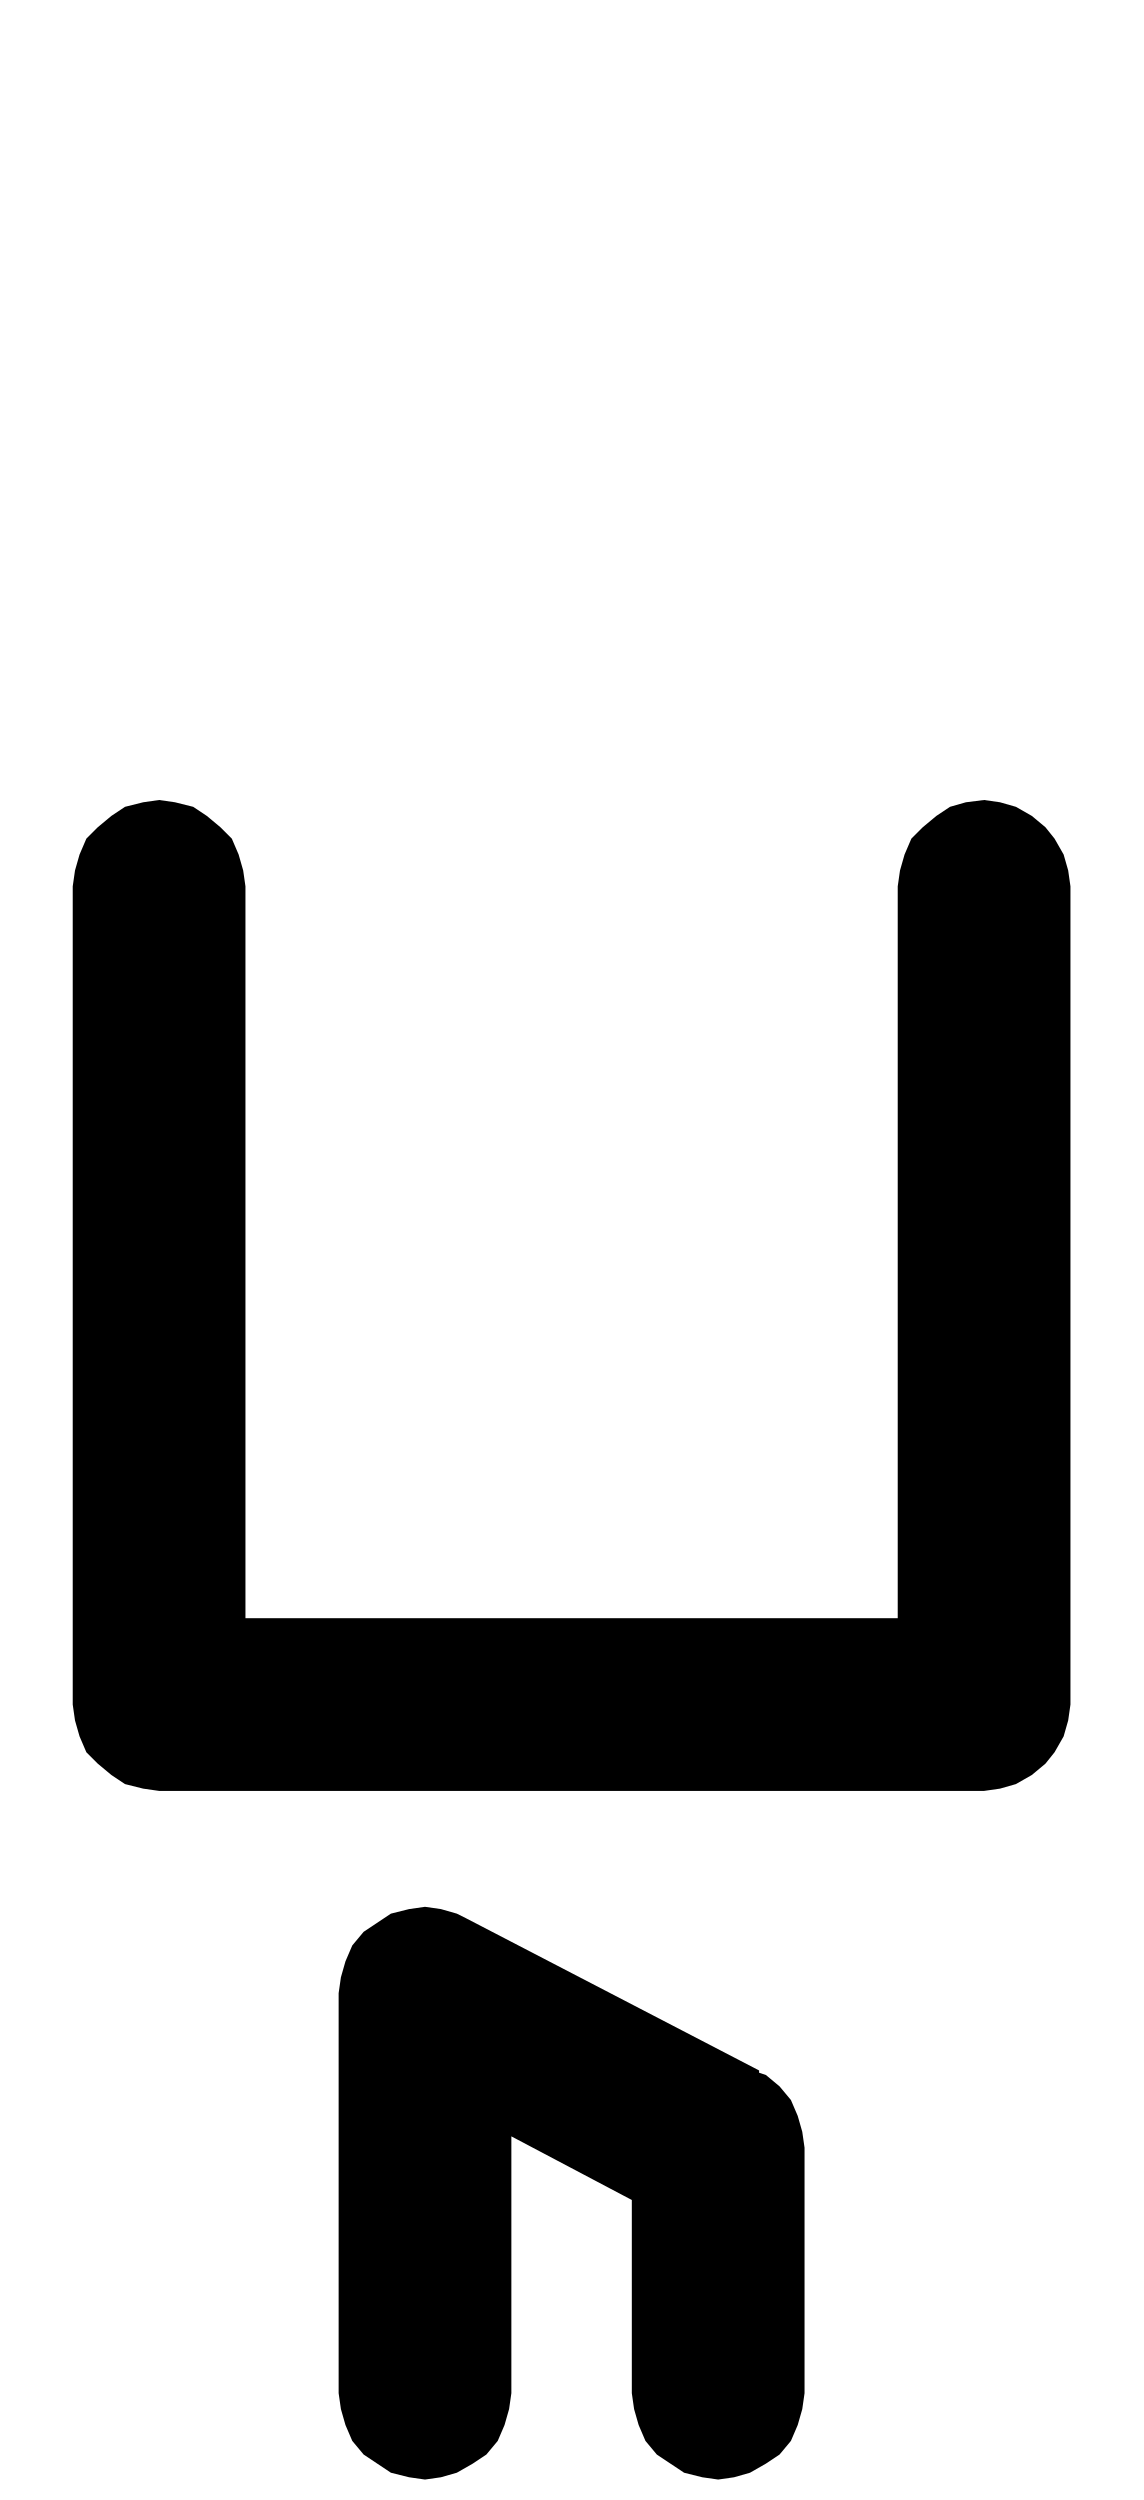
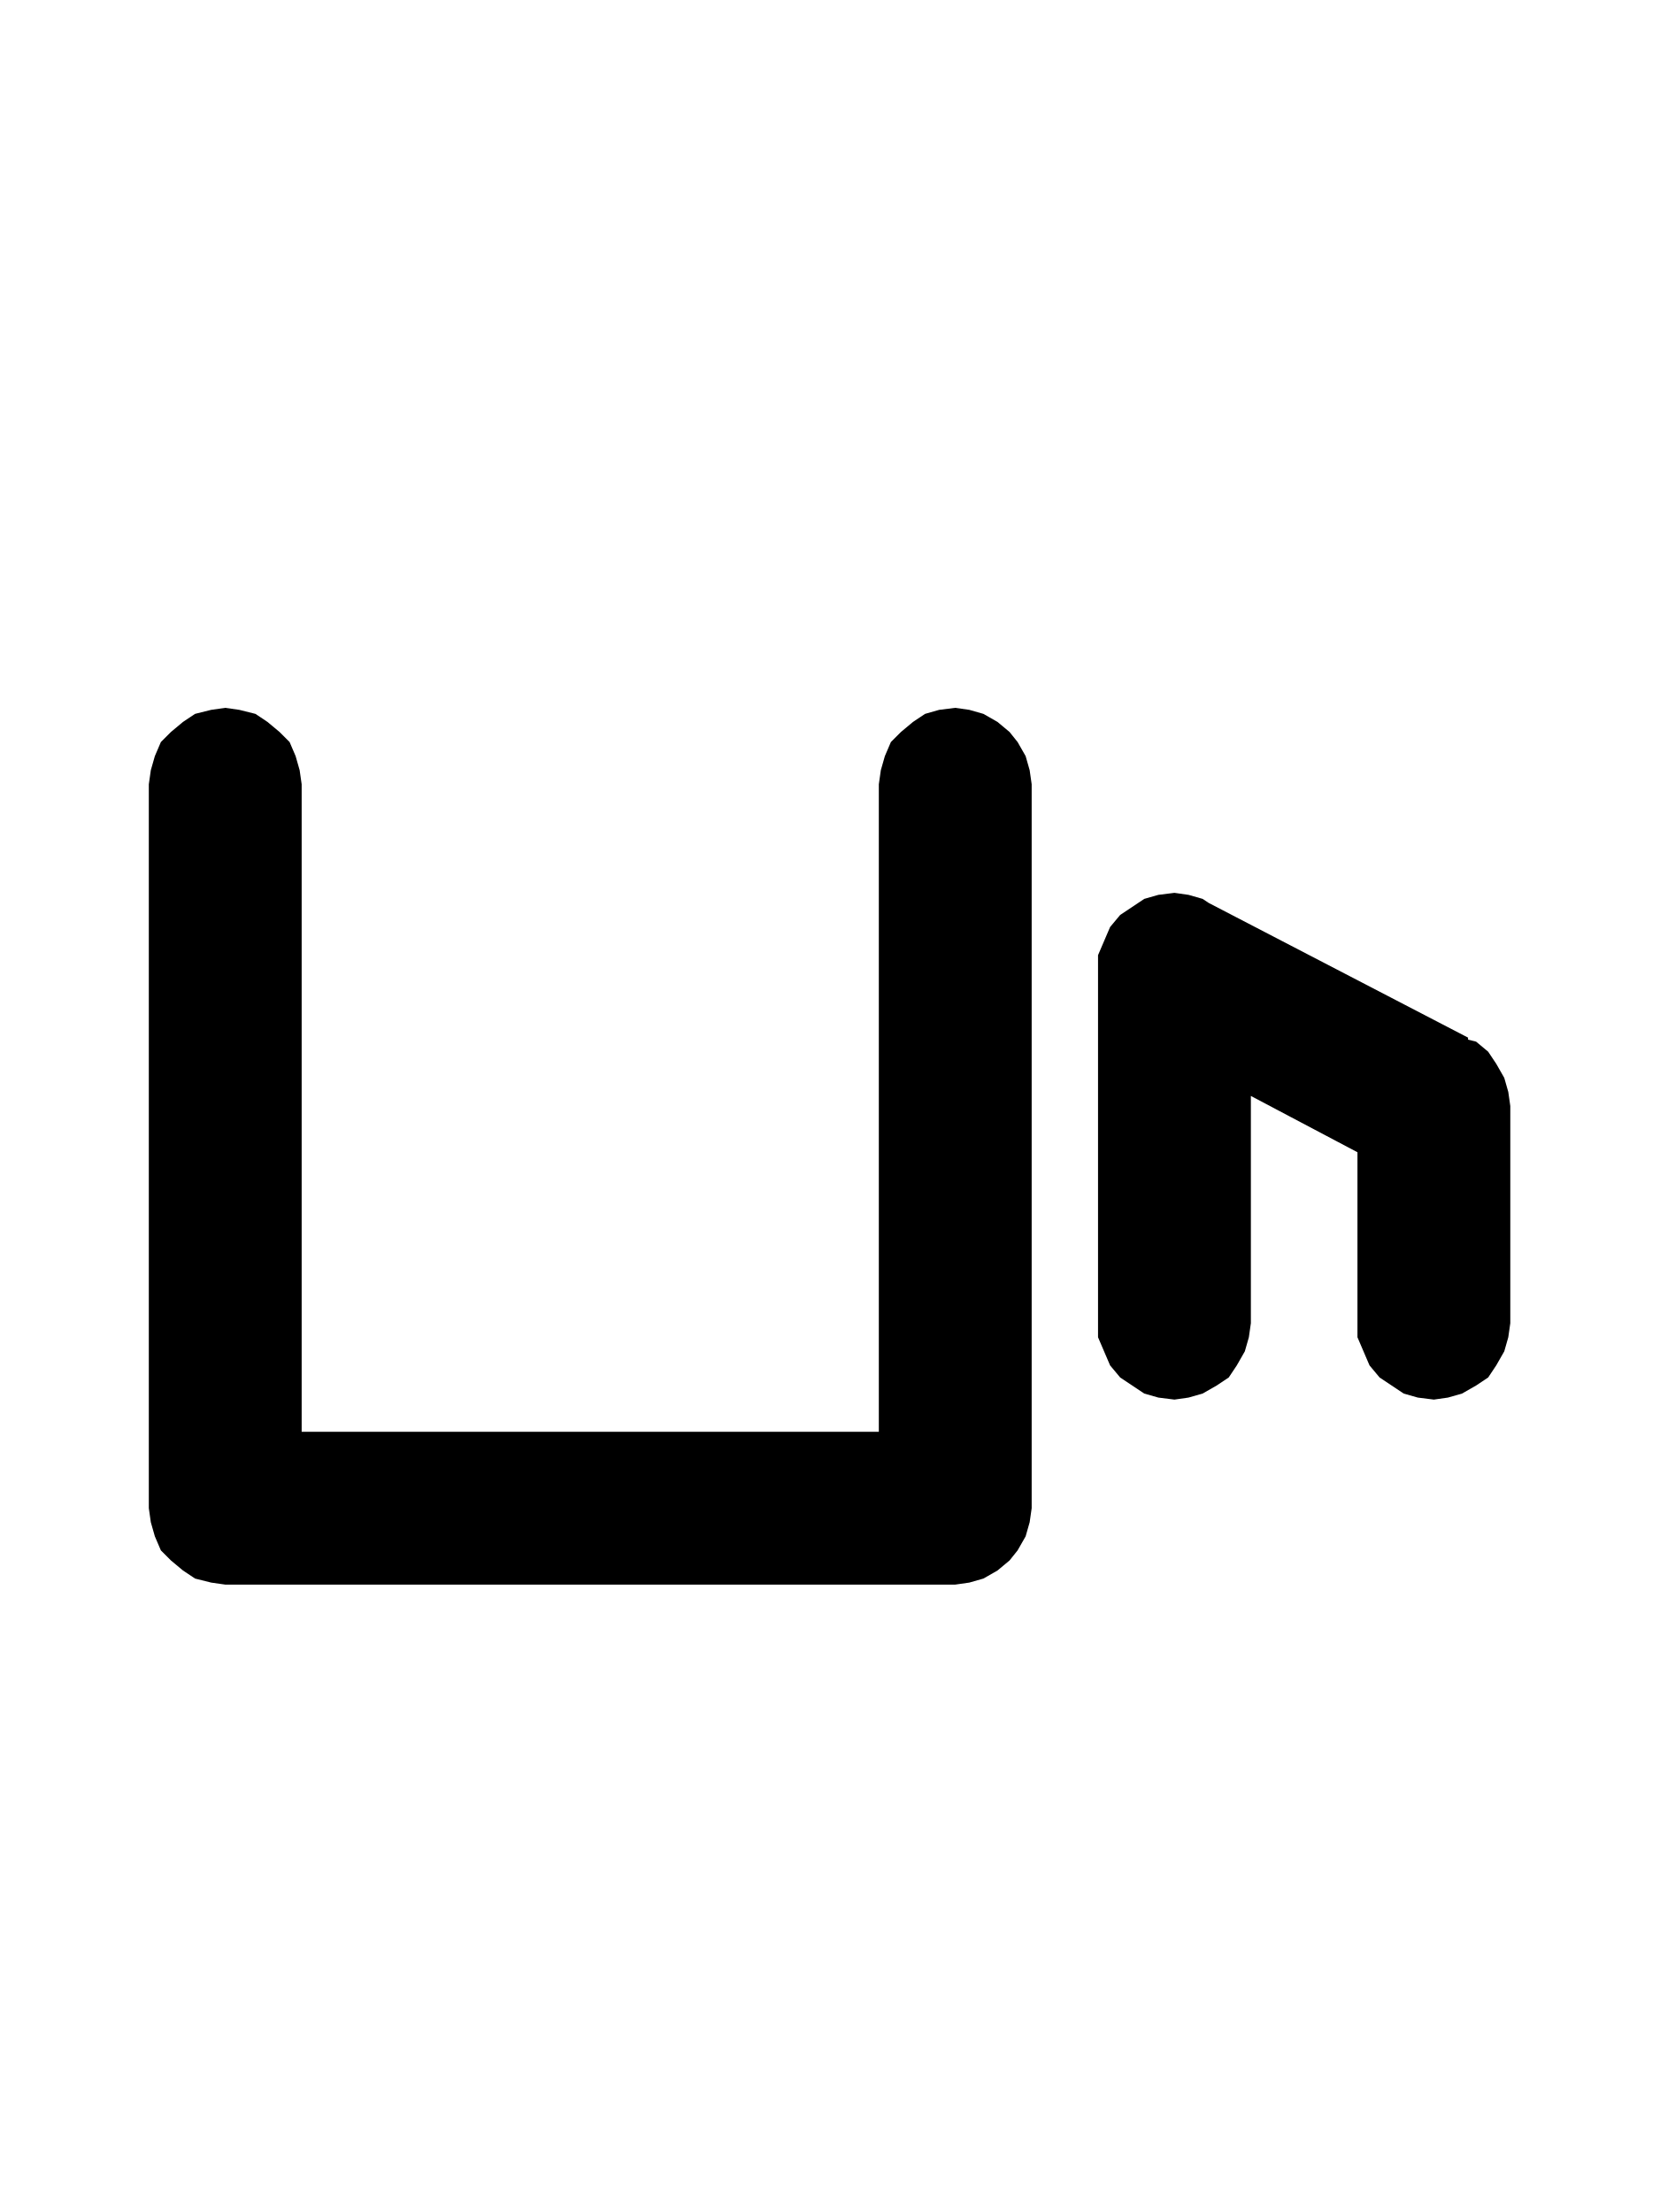
- <svg xmlns="http://www.w3.org/2000/svg" viewBox="0 -900 503 1100">
-   <path transform="scale(1,-1)" fill="currentColor" d="M108 510V188H395V510L396 517L398 524L401 531L406 536L412 541L418 545L425 547L433 548L440 547L447 545L454 541L460 536L464 531L468 524L470 517L471 510V150L470 143L468 136L464 129L460 124L454 119L447 115L440 113L433 112H70L63 113L55 115L49 119L43 124L38 129L35 136L33 143L32 150V510L33 517L35 524L38 531L43 536L49 541L55 545L63 547L70 548L77 547L85 545L91 541L97 536L102 531L105 524L107 517ZM149 -153V23L150 30L152 37L155 44L160 50L166 54L172 58L180 60L187 61L194 60L201 58L205 56L334 -11V-12L337 -13L343 -18L348 -24L351 -31L353 -38L354 -45V-153L353 -160L351 -167L348 -174L343 -180L337 -184L330 -188L323 -190L316 -191L309 -190L301 -188L295 -184L289 -180L284 -174L281 -167L279 -160L278 -153V-68L225 -40V-153L224 -160L222 -167L219 -174L214 -180L208 -184L201 -188L194 -190L187 -191L180 -190L172 -188L166 -184L160 -180L155 -174L152 -167L150 -160Z" />
+ <svg xmlns="http://www.w3.org/2000/svg" viewBox="0 -900 825 1100">
+   <path transform="scale(1,-1)" fill="currentColor" d="M150 510V188H437V510L438 517L440 524L443 531L448 536L454 541L460 545L467 547L475 548L482 547L489 545L496 541L502 536L506 531L510 524L512 517L513 510V150L512 143L510 136L506 129L502 124L496 119L489 115L482 113L475 112H112L105 113L97 115L91 119L85 124L80 129L77 136L75 143L74 150V510L75 517L77 524L80 531L85 536L91 541L97 545L105 547L112 548L119 547L127 545L133 541L139 536L144 531L147 524L149 517ZM546 242V418V425L549 432L552 439L557 445L563 449L569 453L576 455L584 456L591 455L598 453L601 451L730 384V383L734 382L740 377L744 371L748 364L750 357L751 350V242L750 235L748 228L744 221L740 215L734 211L727 207L720 205L713 204L705 205L698 207L692 211L686 215L681 221L678 228L675 235V242V327L622 355V242L621 235L619 228L615 221L611 215L605 211L598 207L591 205L584 204L576 205L569 207L563 211L557 215L552 221L549 228L546 235Z" />
</svg>
